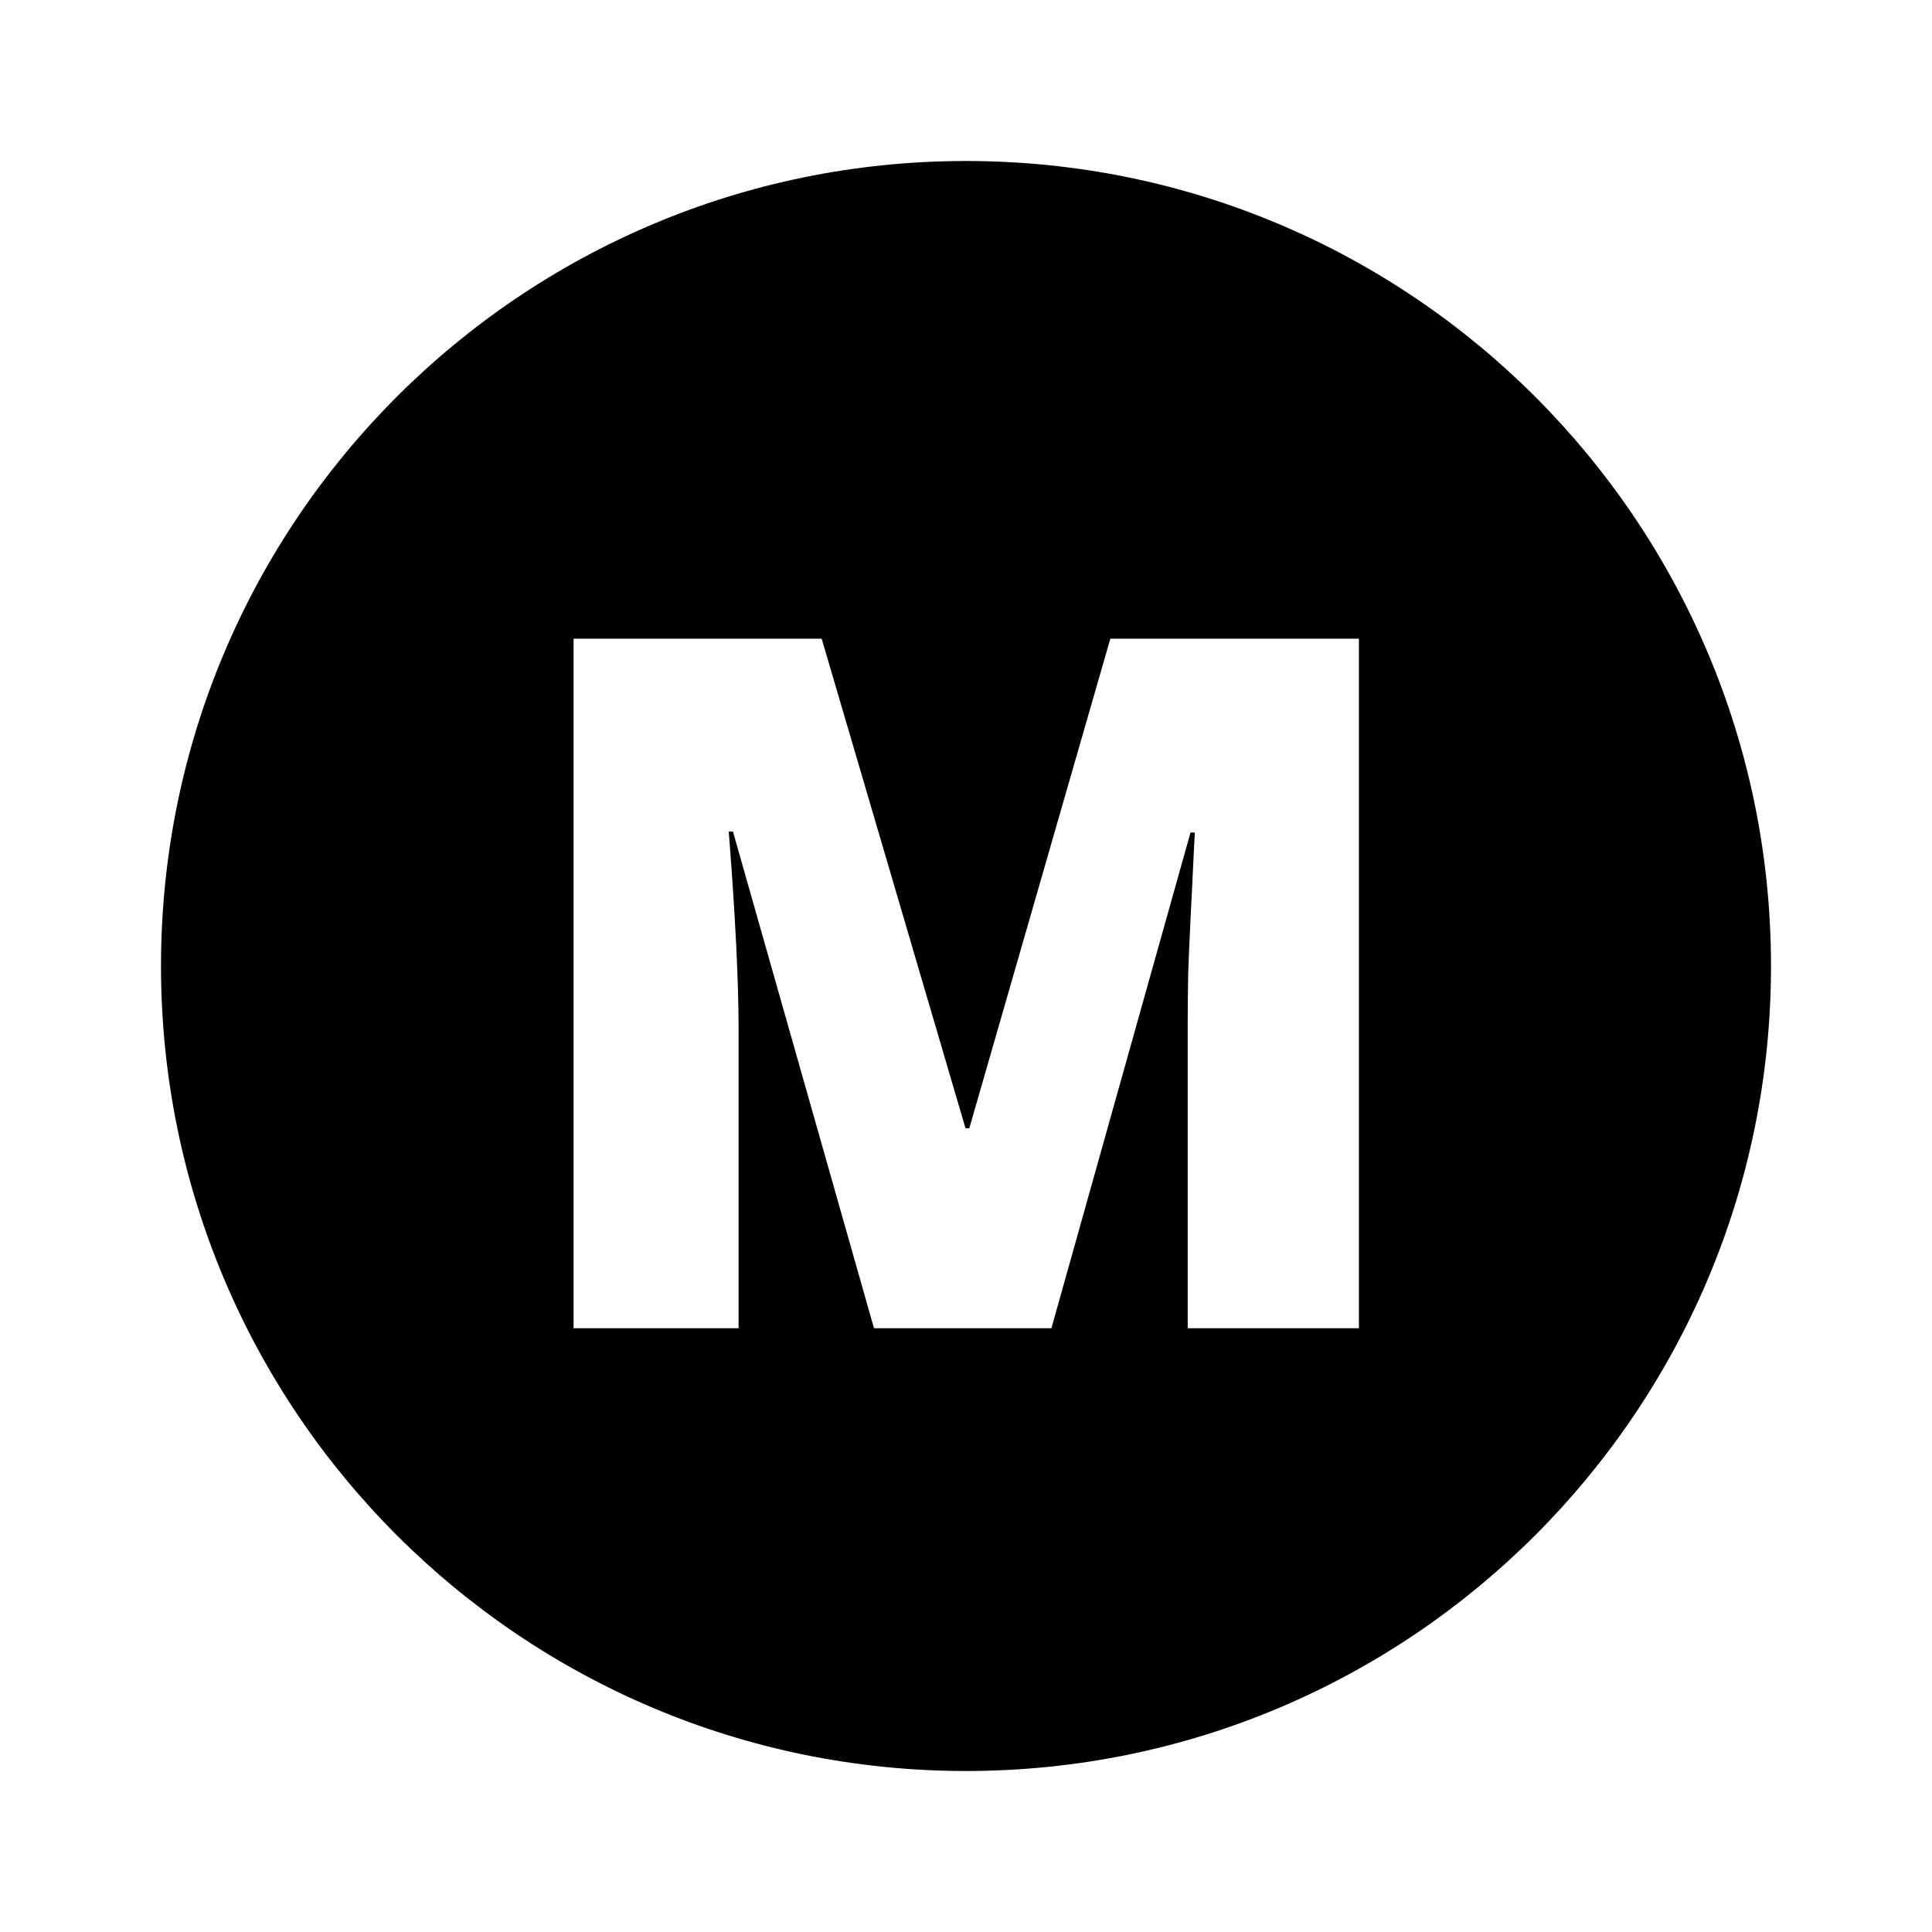
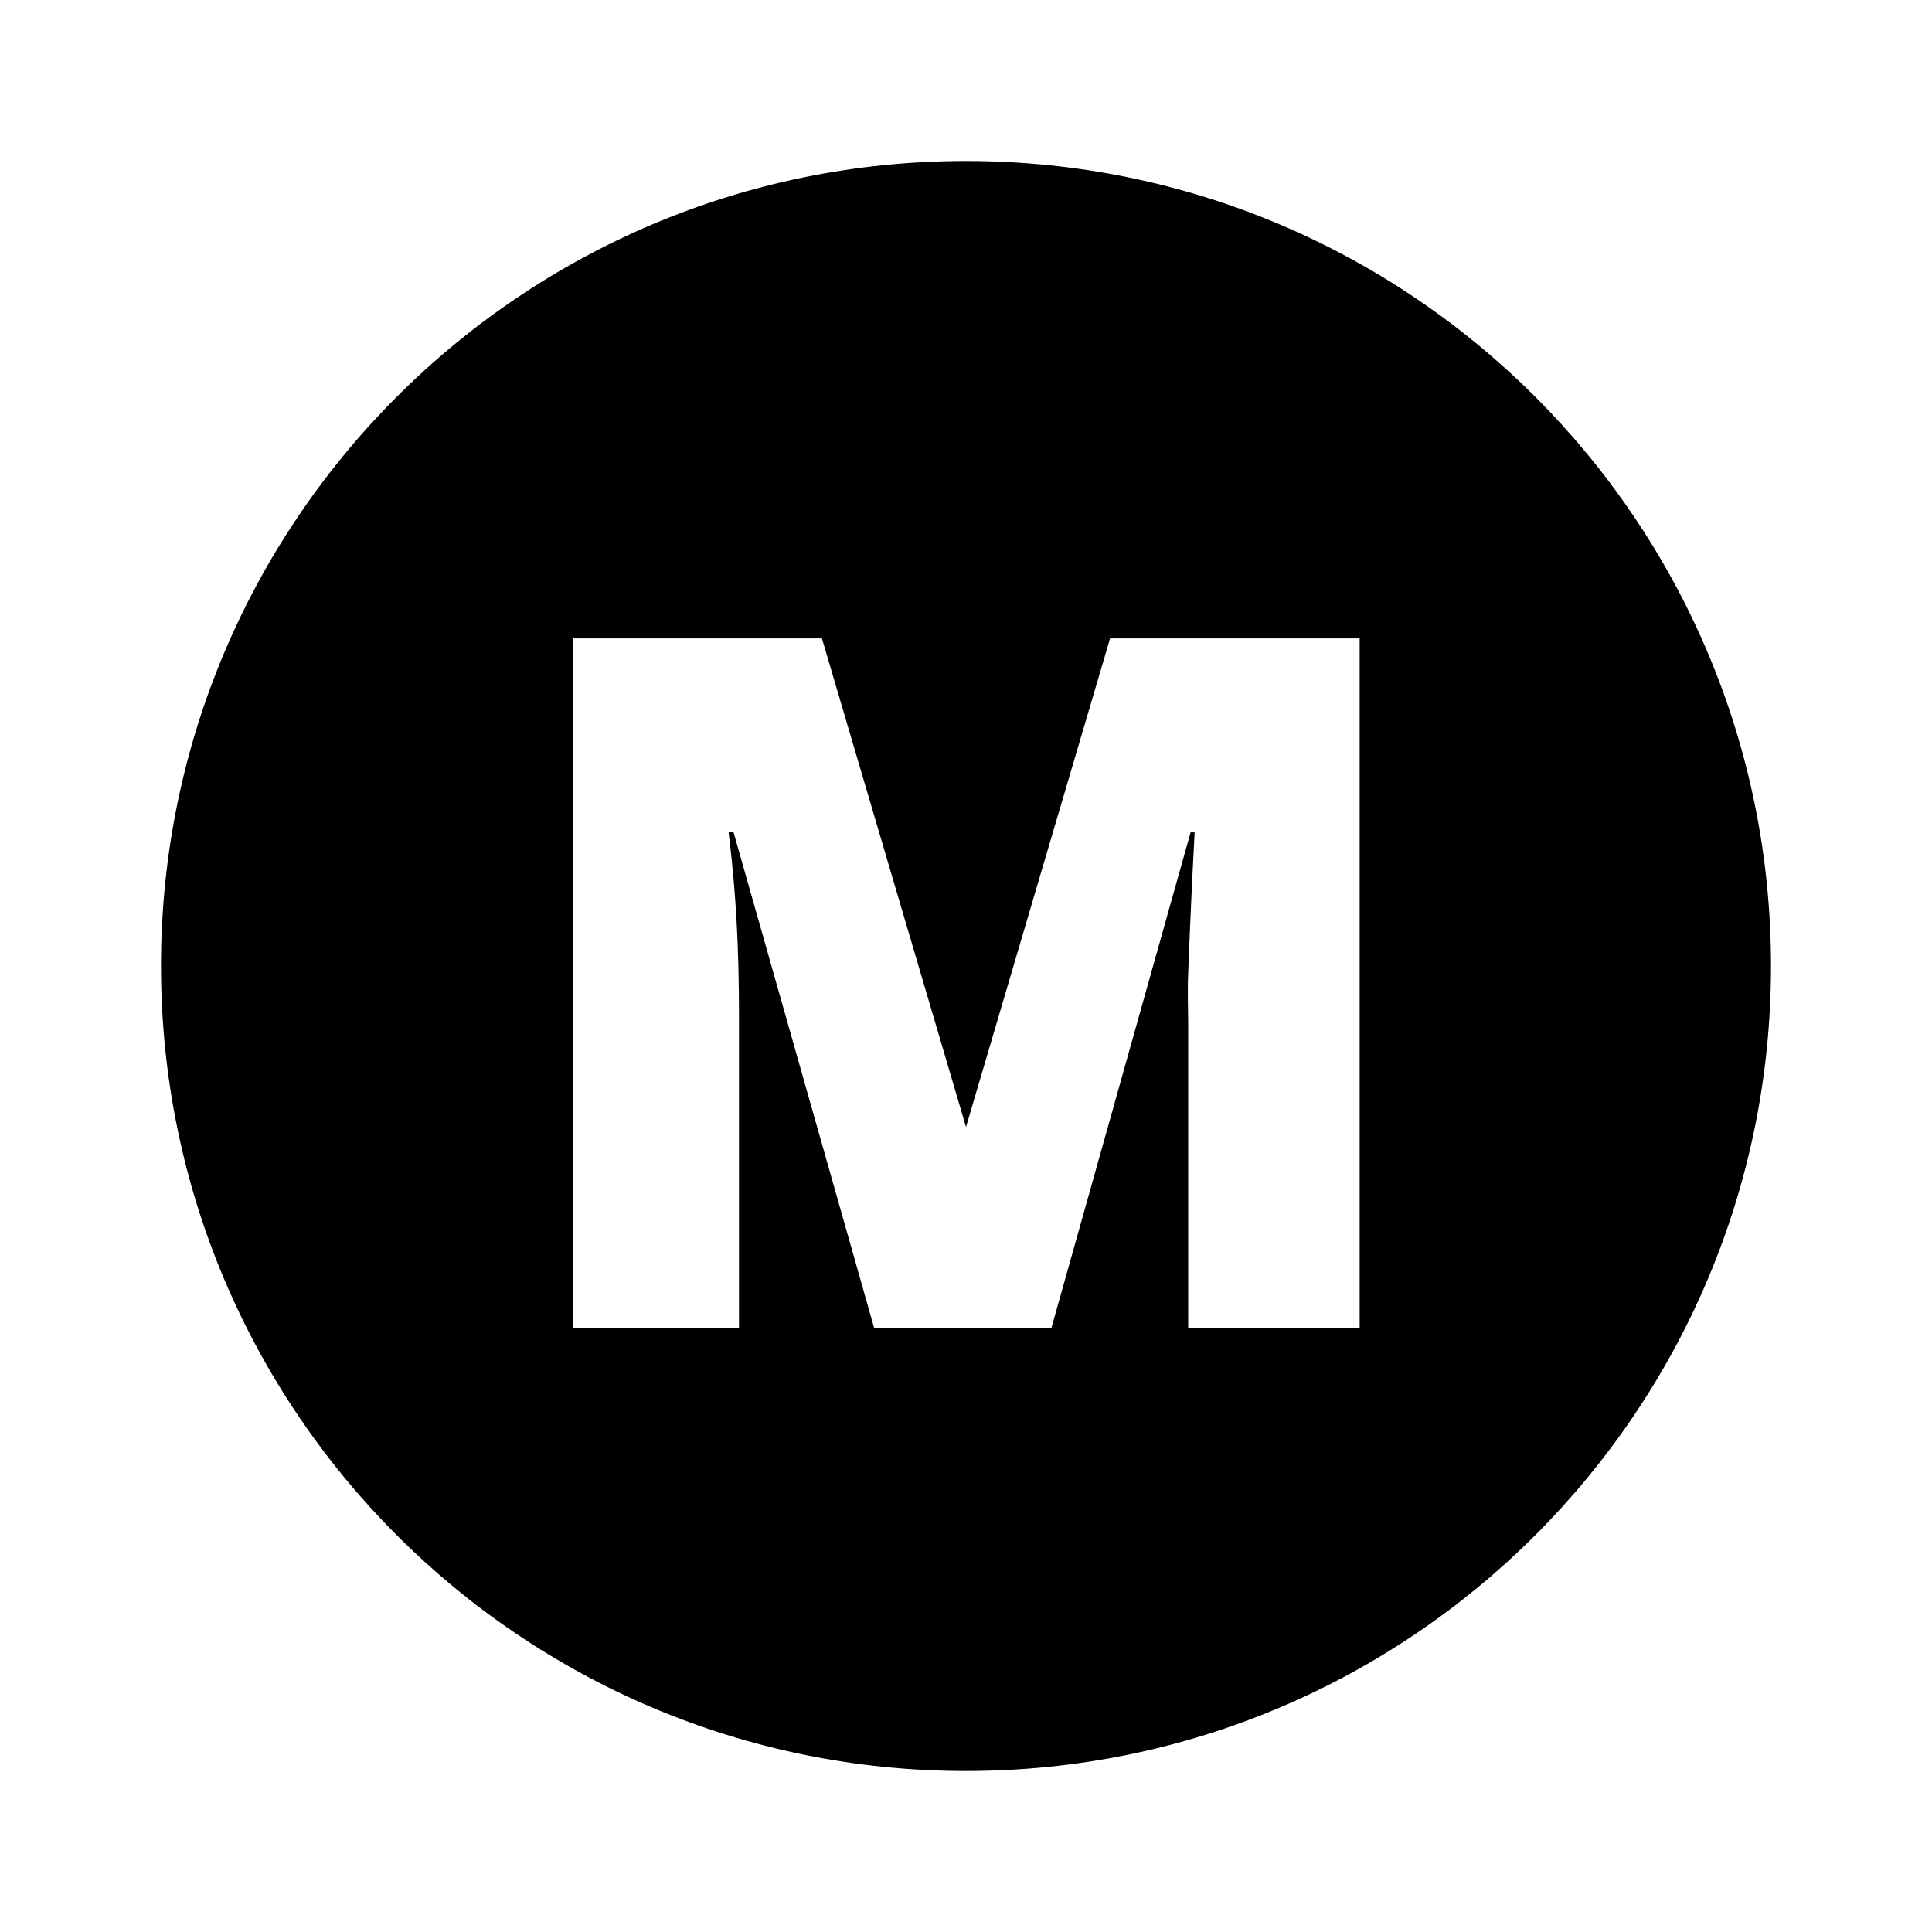
<svg xmlns="http://www.w3.org/2000/svg" width="24" height="24" viewBox="0 0 24 24">
-   <path fill-rule="evenodd" clip-rule="evenodd" d="M12 22c5.523 0 10-4.477 10-10S17.523 2 12 2 2 6.477 2 12s4.477 10 10 10zM9.105 10.33l1.752 6.17h2.204l1.728-6.158h.053c-.047.93-.074 1.513-.082 1.752-.004.238-.006.455-.006.65V16.5h2.127V7.934h-3.088l-1.752 6.082h-.047l-1.787-6.082H7.125V16.5h2.05v-3.72c0-.583-.04-1.4-.122-2.45h.052z" />
+   <path d="M12 22A10 10 0 1 0 2 12a10 10 0 0 0 10 10zM9.11 10.33l1.75 6.17h2.2l1.73-6.16h.05c-.05.93-.07 1.52-.08 1.75s0 .46 0 .65v3.76h2.13V7.93h-3.1L12 14l-1.79-6.07H7.12v8.57h2.06v-3.72c0-.58 0-1.4-.13-2.45z" fill-rule="evenodd" />
+   <path fill="none" d="M0 0h24v24H0z" />
</svg>
